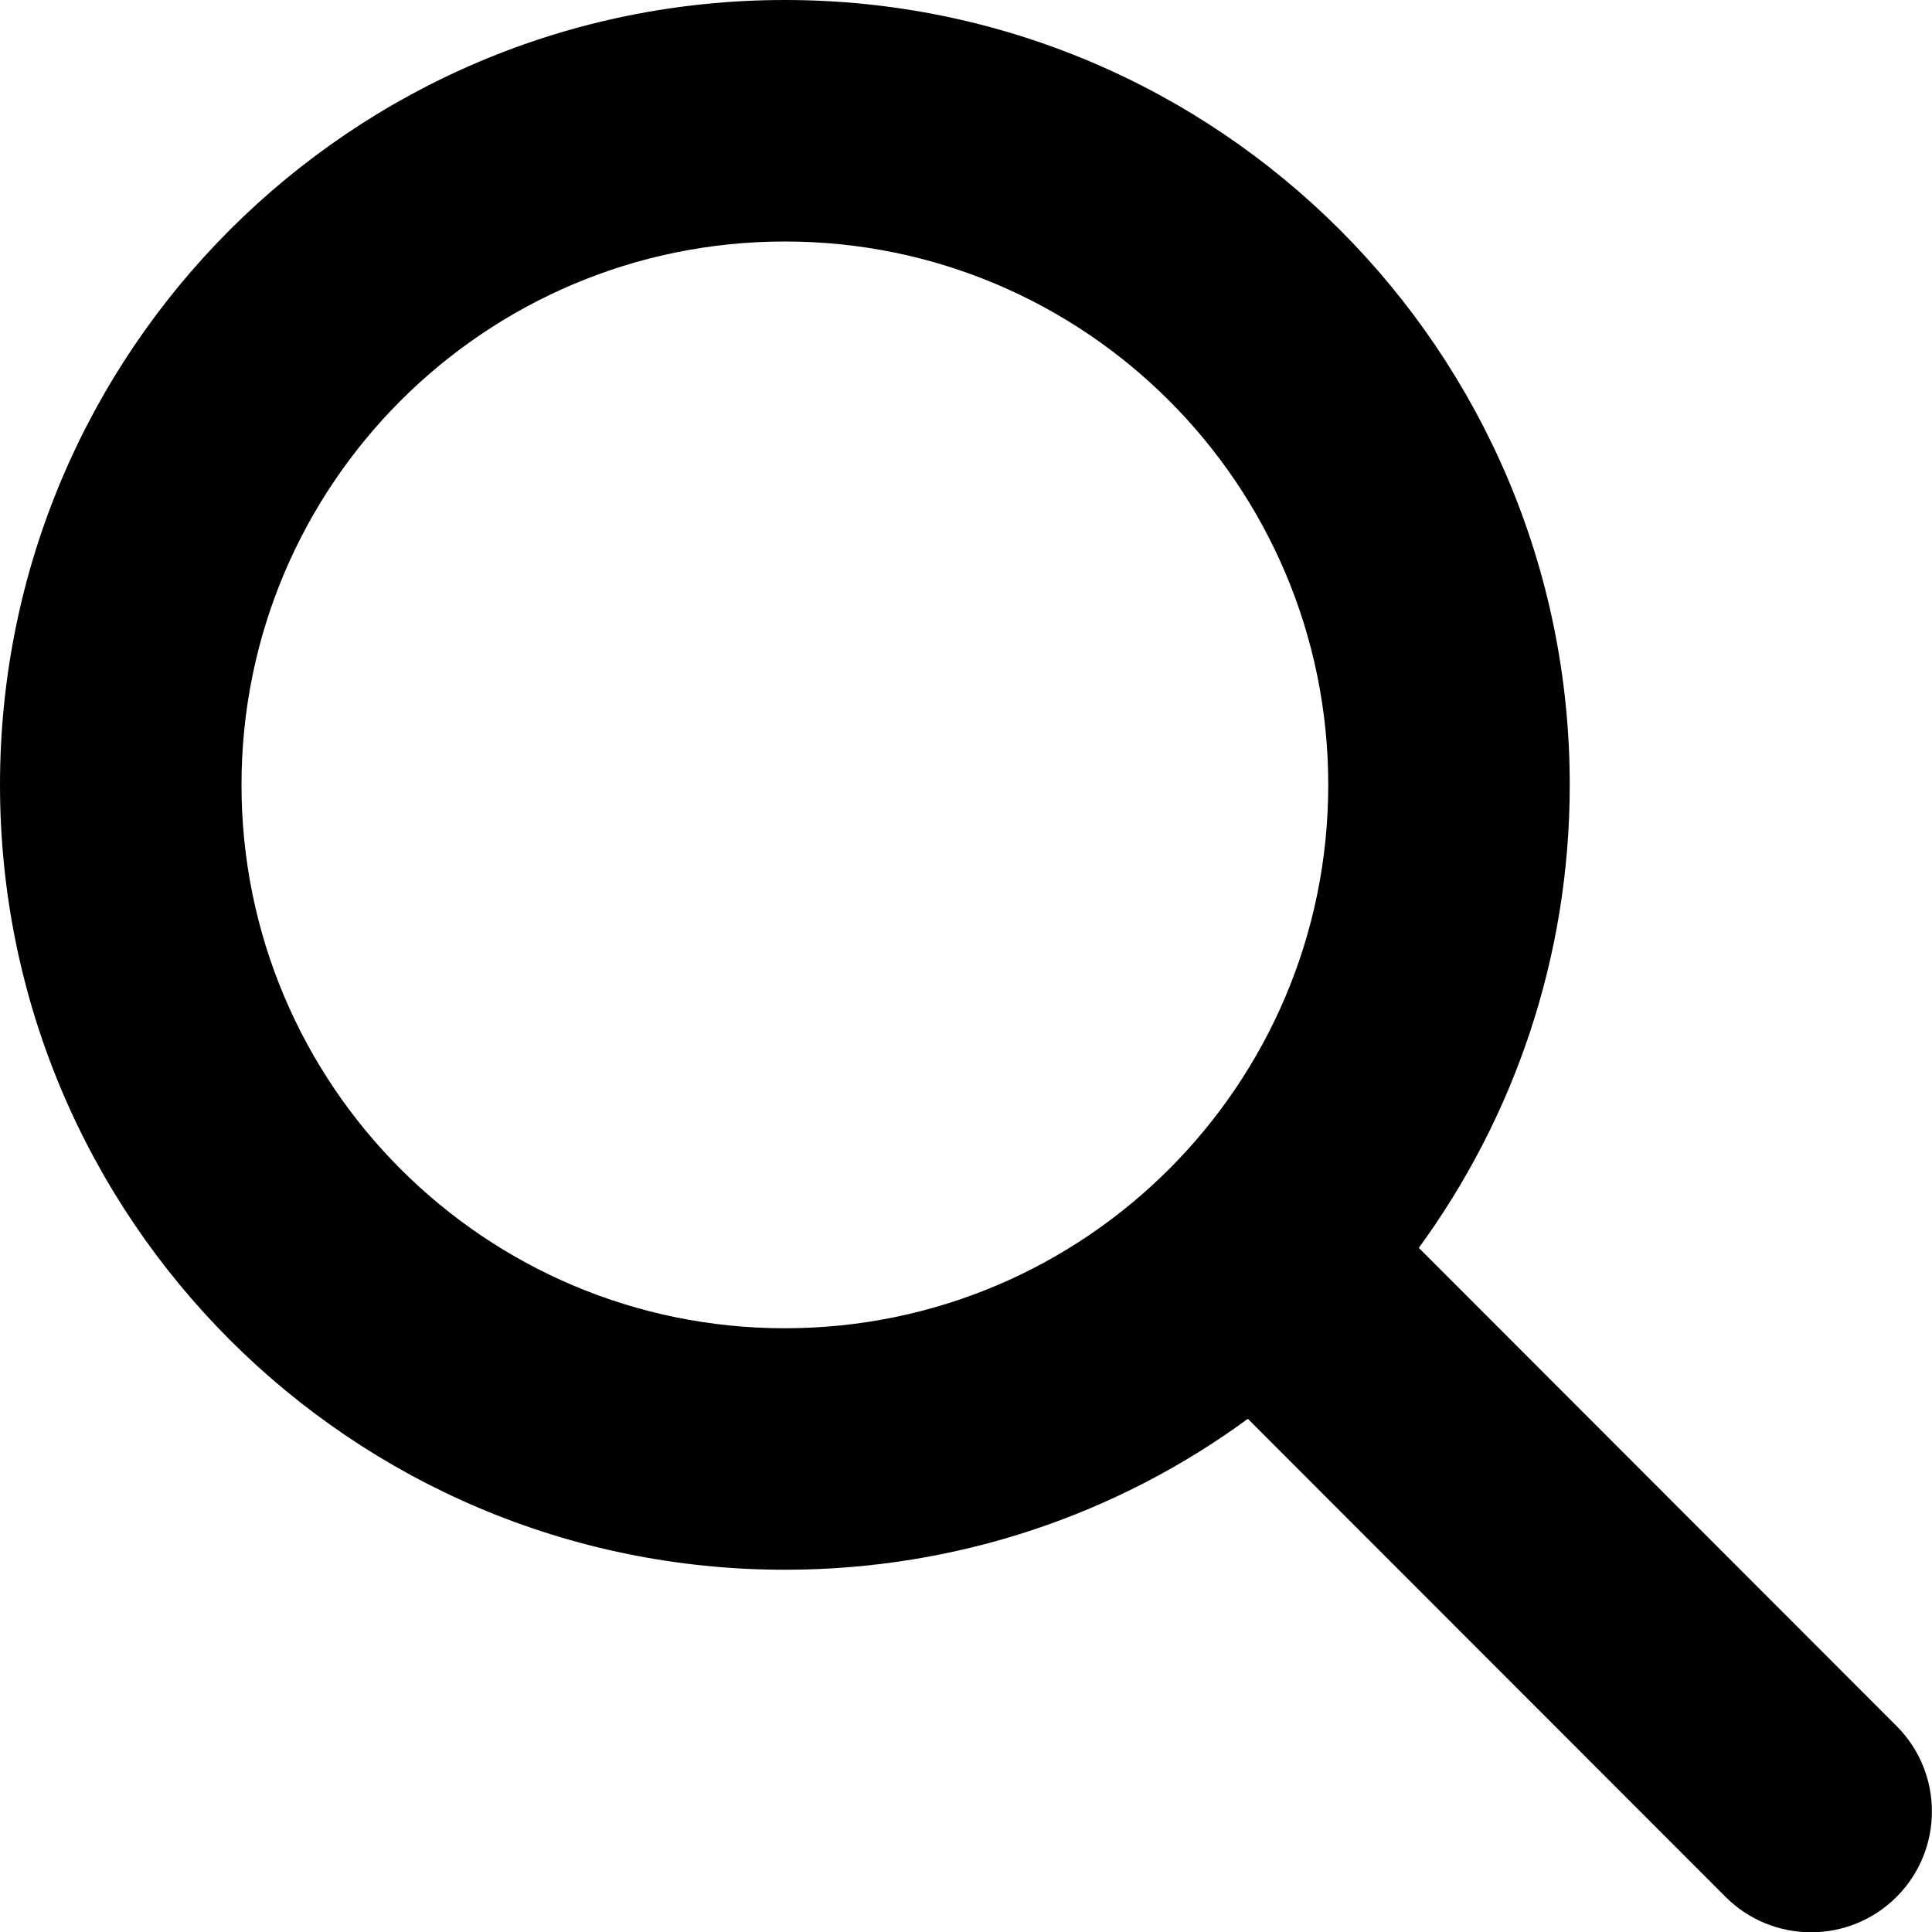
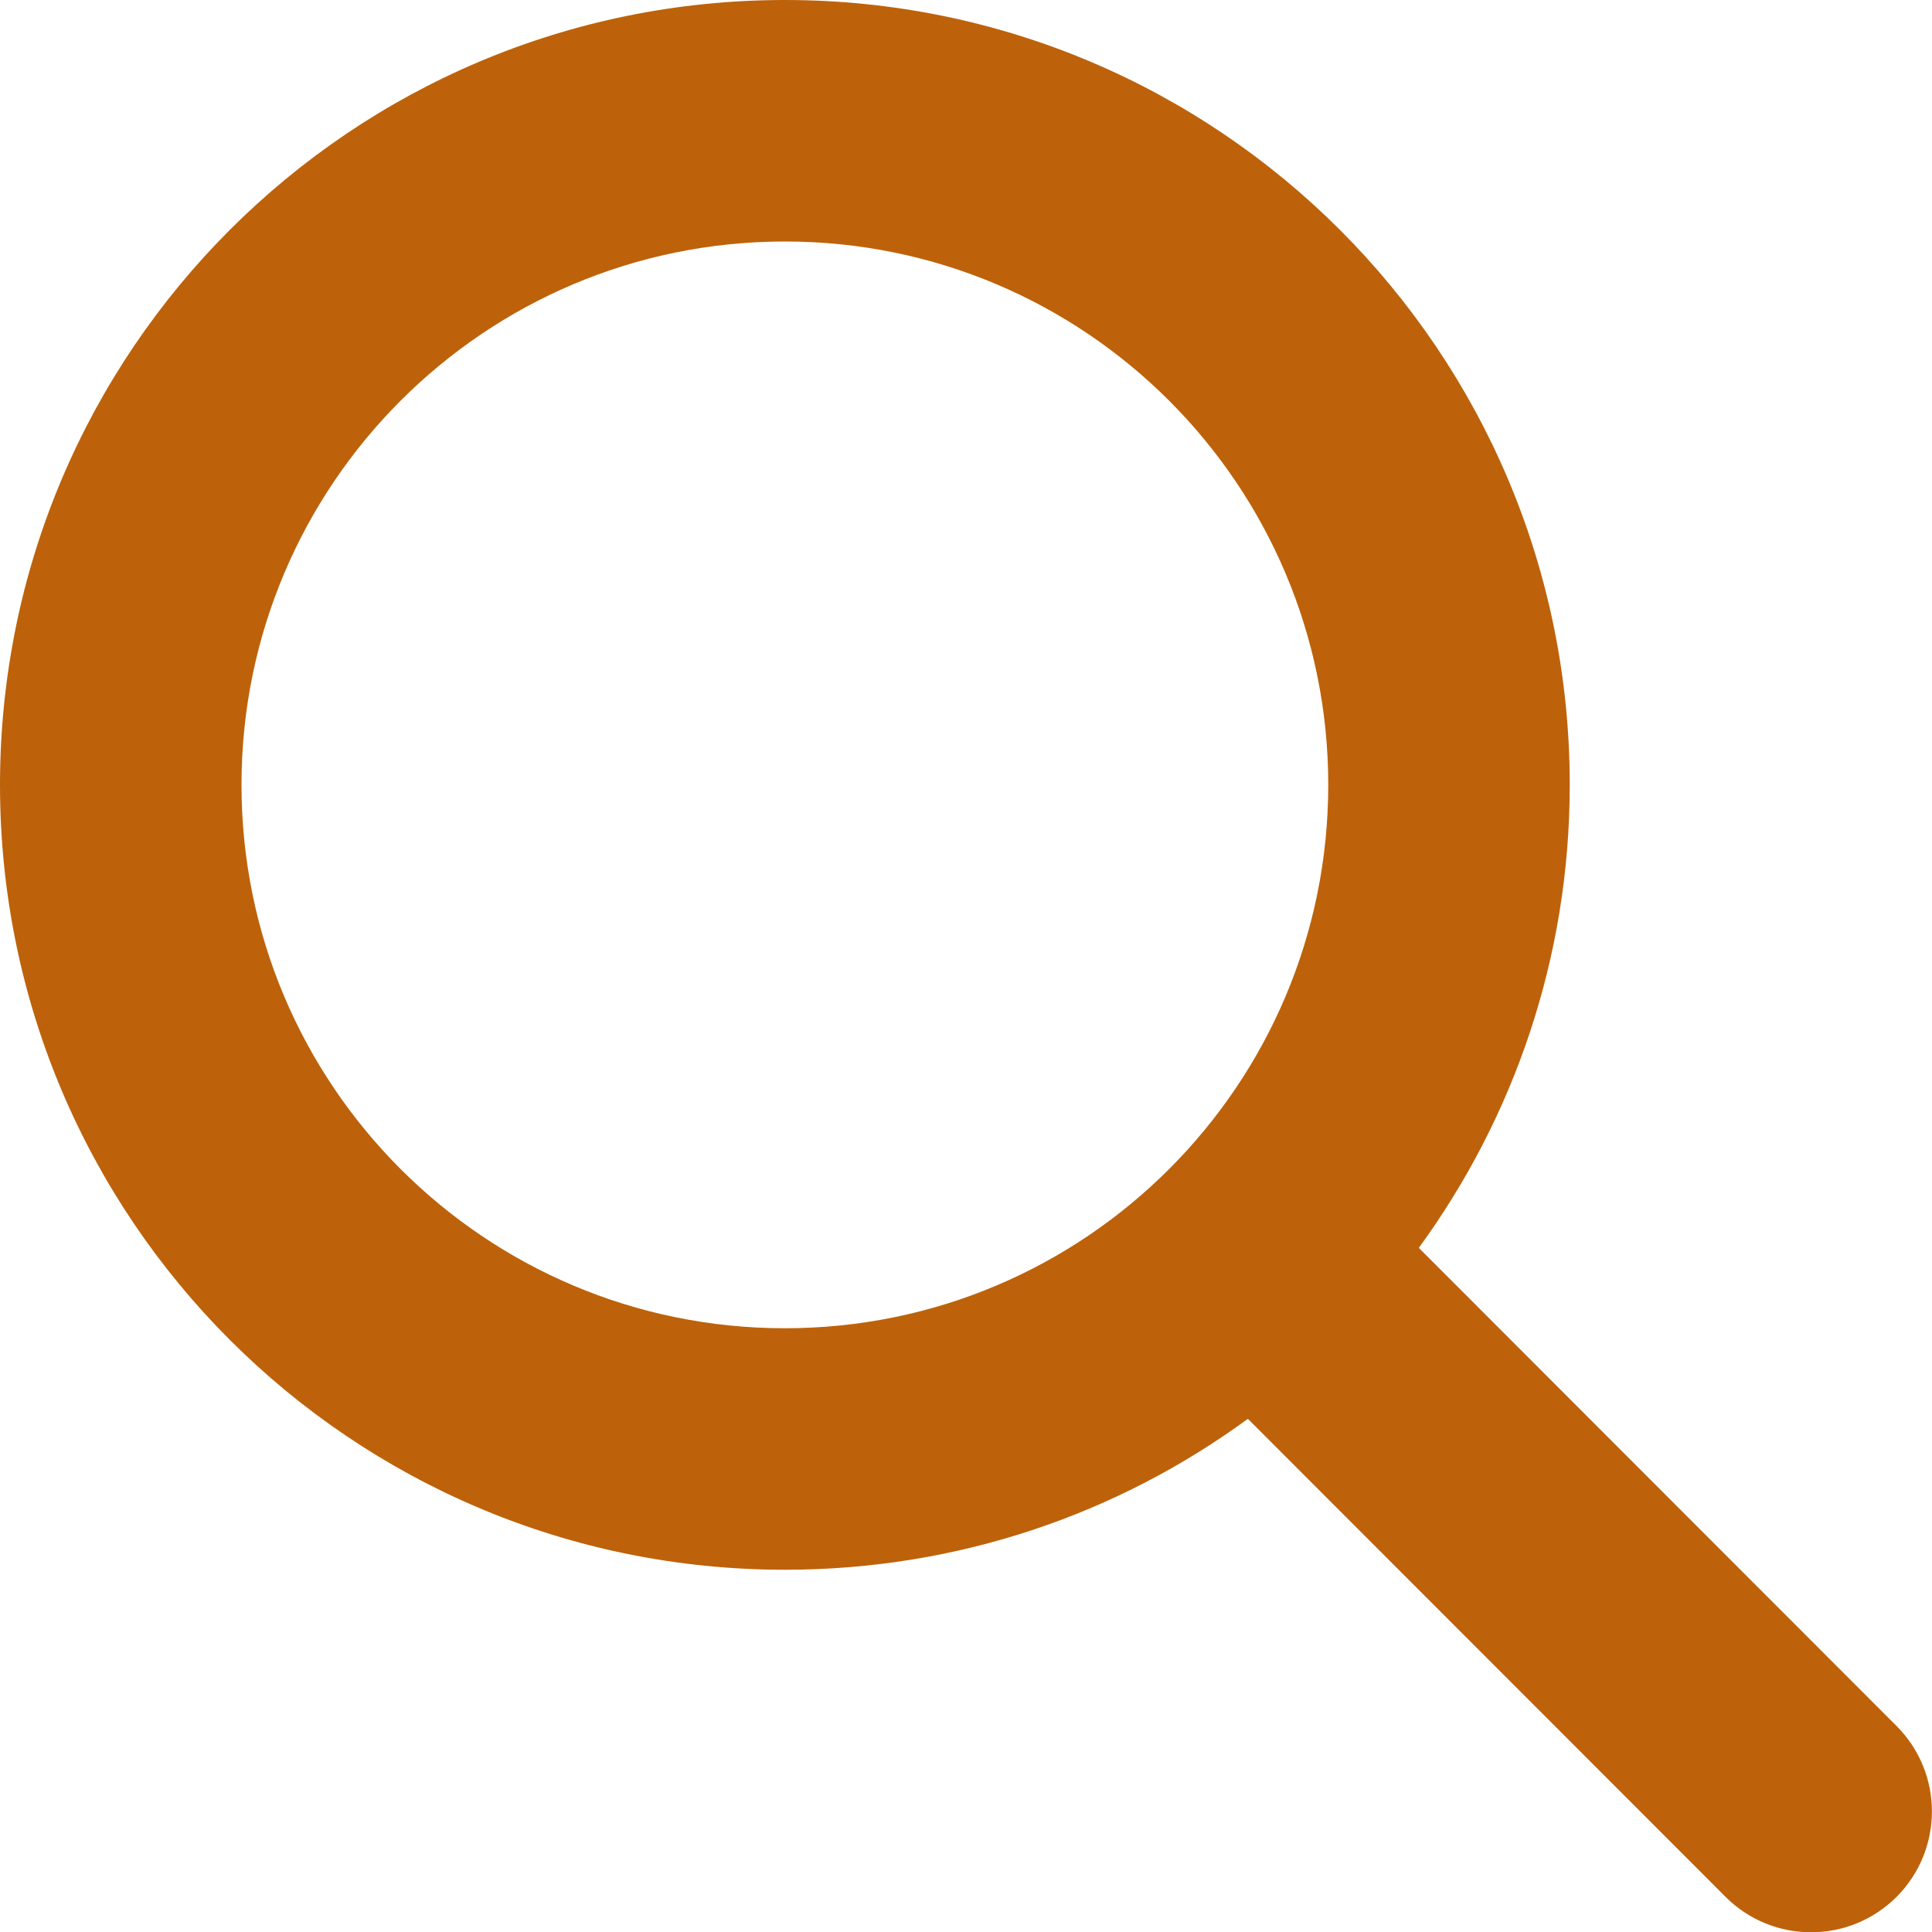
<svg xmlns="http://www.w3.org/2000/svg" viewBox="0 0 512 512">
-   <path d="M416 208c0 45.9-14.9 88.3-40 122.7L502.6 457.4c12.5 12.5 12.5 32.8 0 45.3s-32.8 12.5-45.3 0L330.7 376c-34.4 25.2-76.8 40-122.7 40C93.1 416 0 322.9 0 208S93.1 0 208 0S416 93.1 416 208zM208 352a144 144 0 1 0 0-288 144 144 0 1 0 0 288z" />
+   <path fill="#bd620a" d="M416 208c0 45.9-14.9 88.3-40 122.7L502.6 457.4c12.5 12.5 12.5 32.8 0 45.3s-32.8 12.5-45.3 0L330.7 376c-34.4 25.2-76.8 40-122.7 40C93.1 416 0 322.9 0 208S93.1 0 208 0S416 93.1 416 208zM208 352a144 144 0 1 0 0-288 144 144 0 1 0 0 288z" />
</svg>
